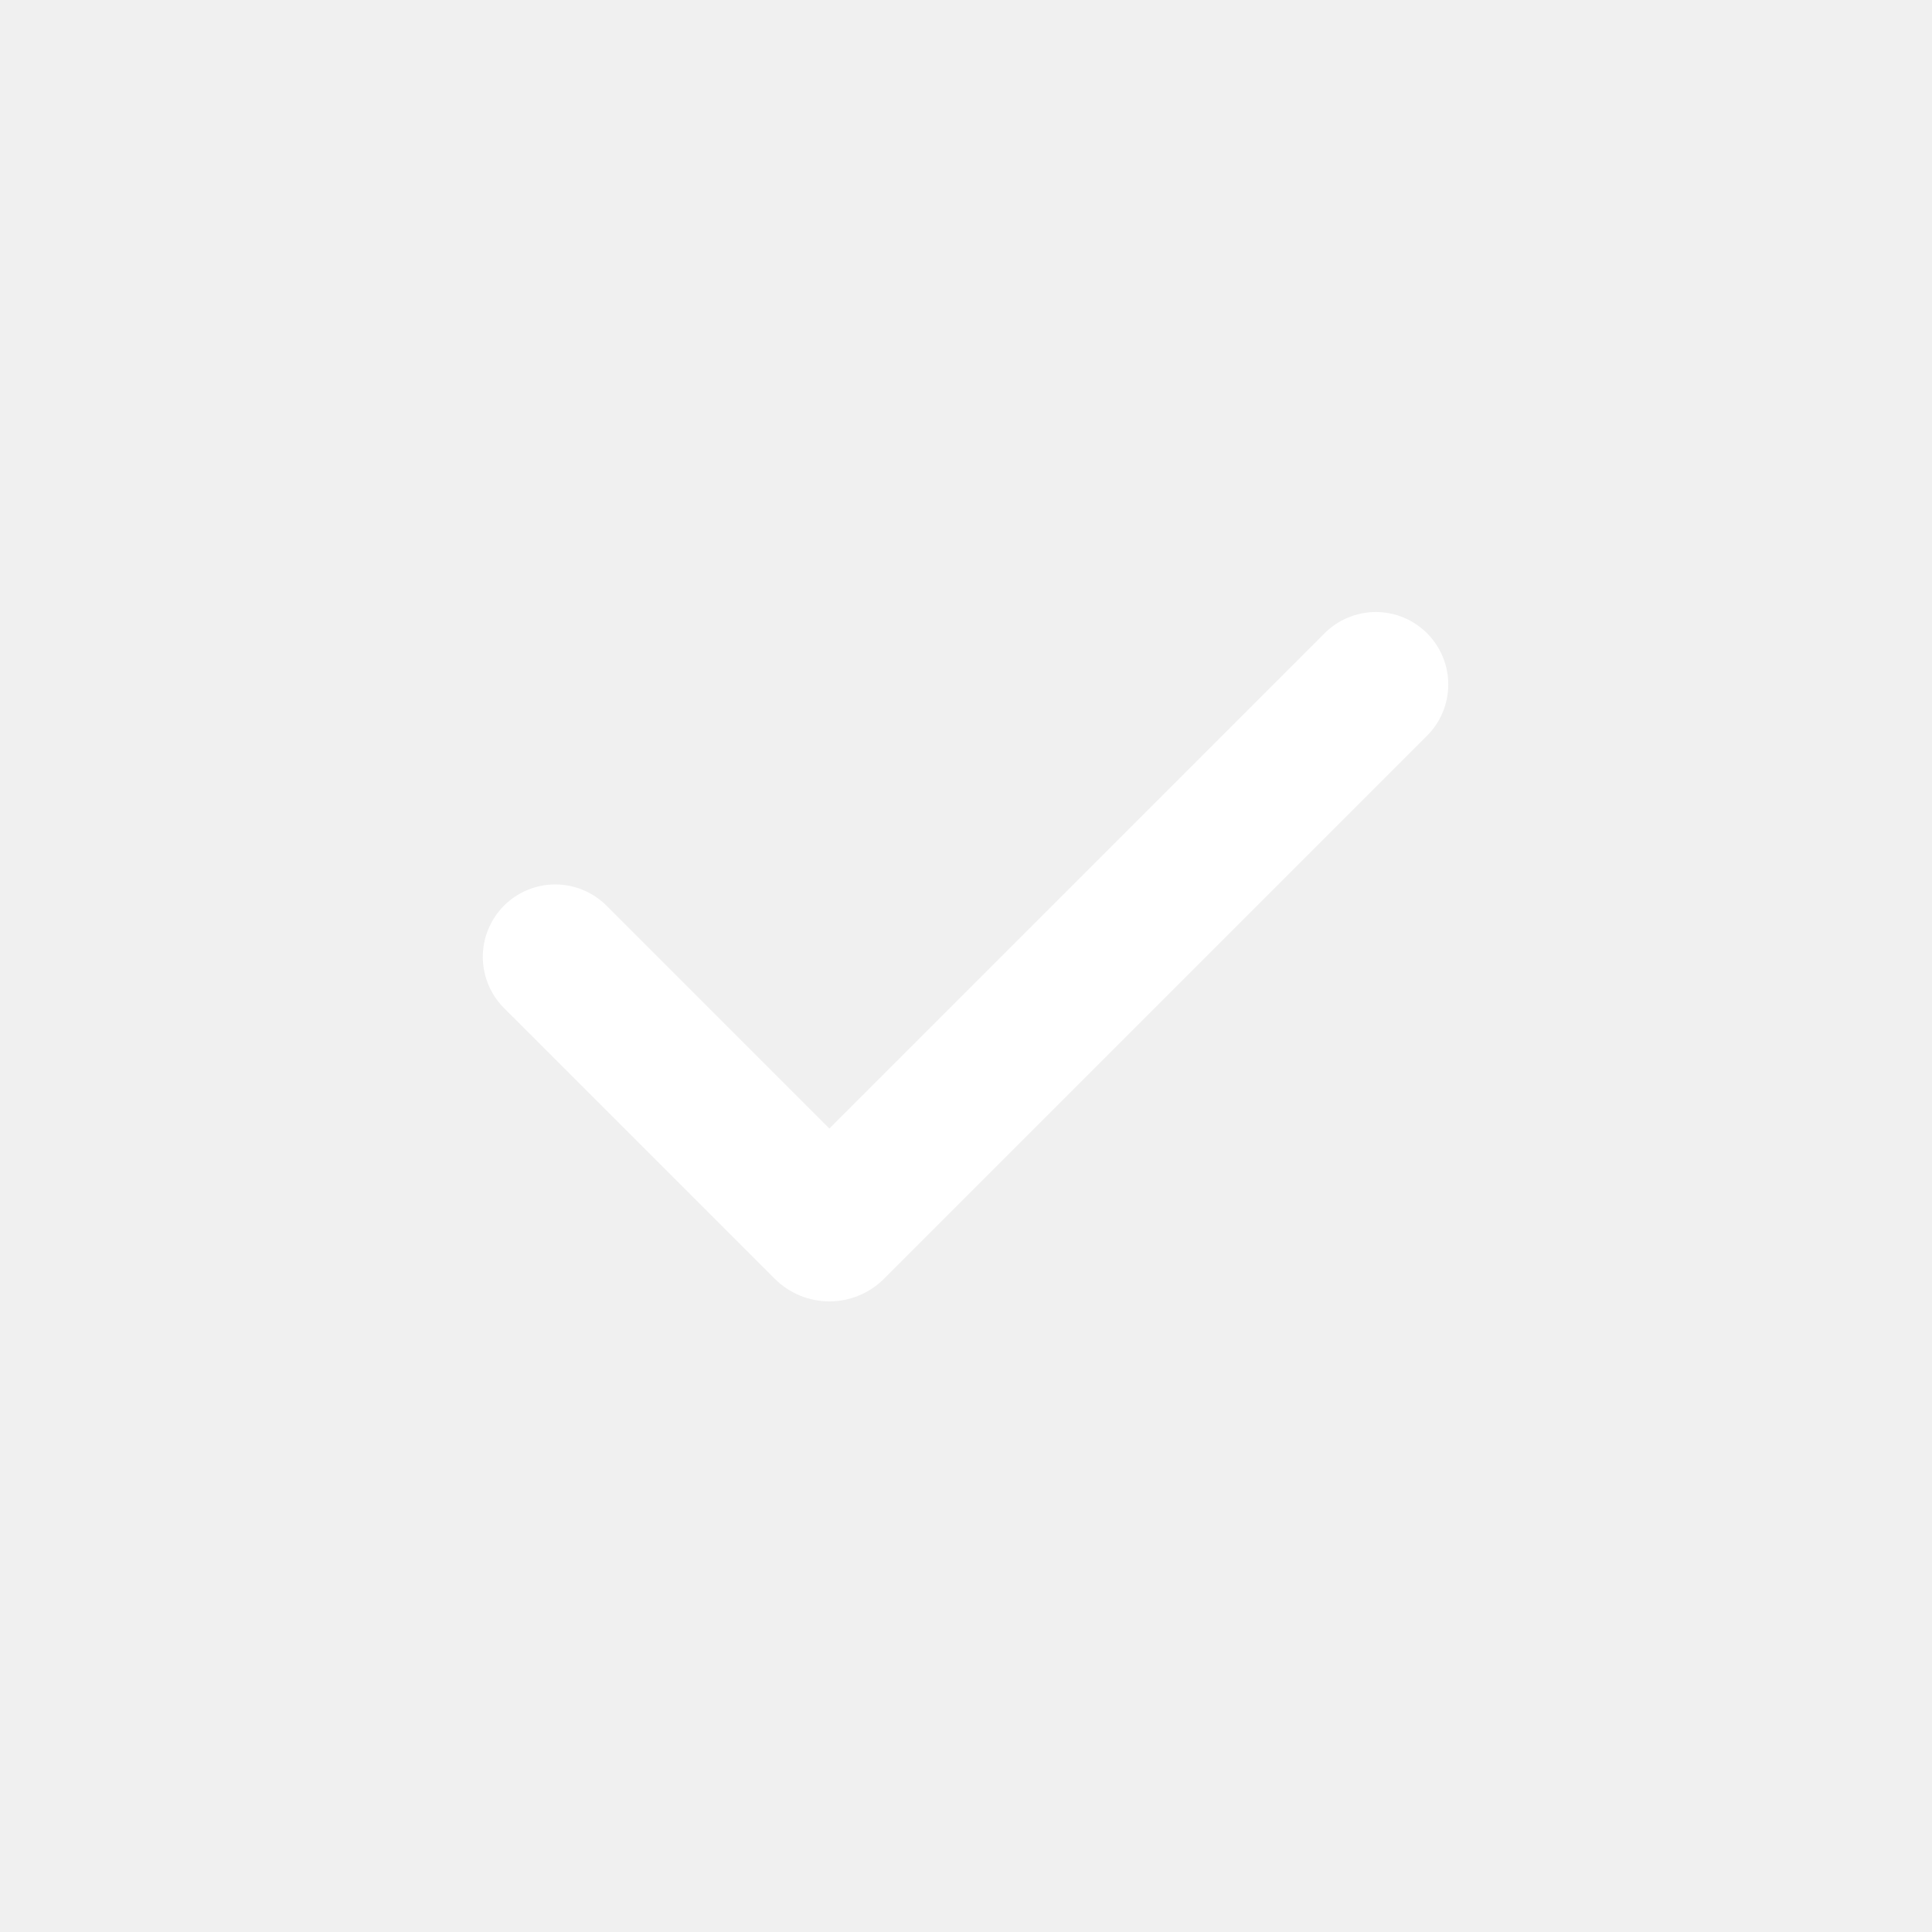
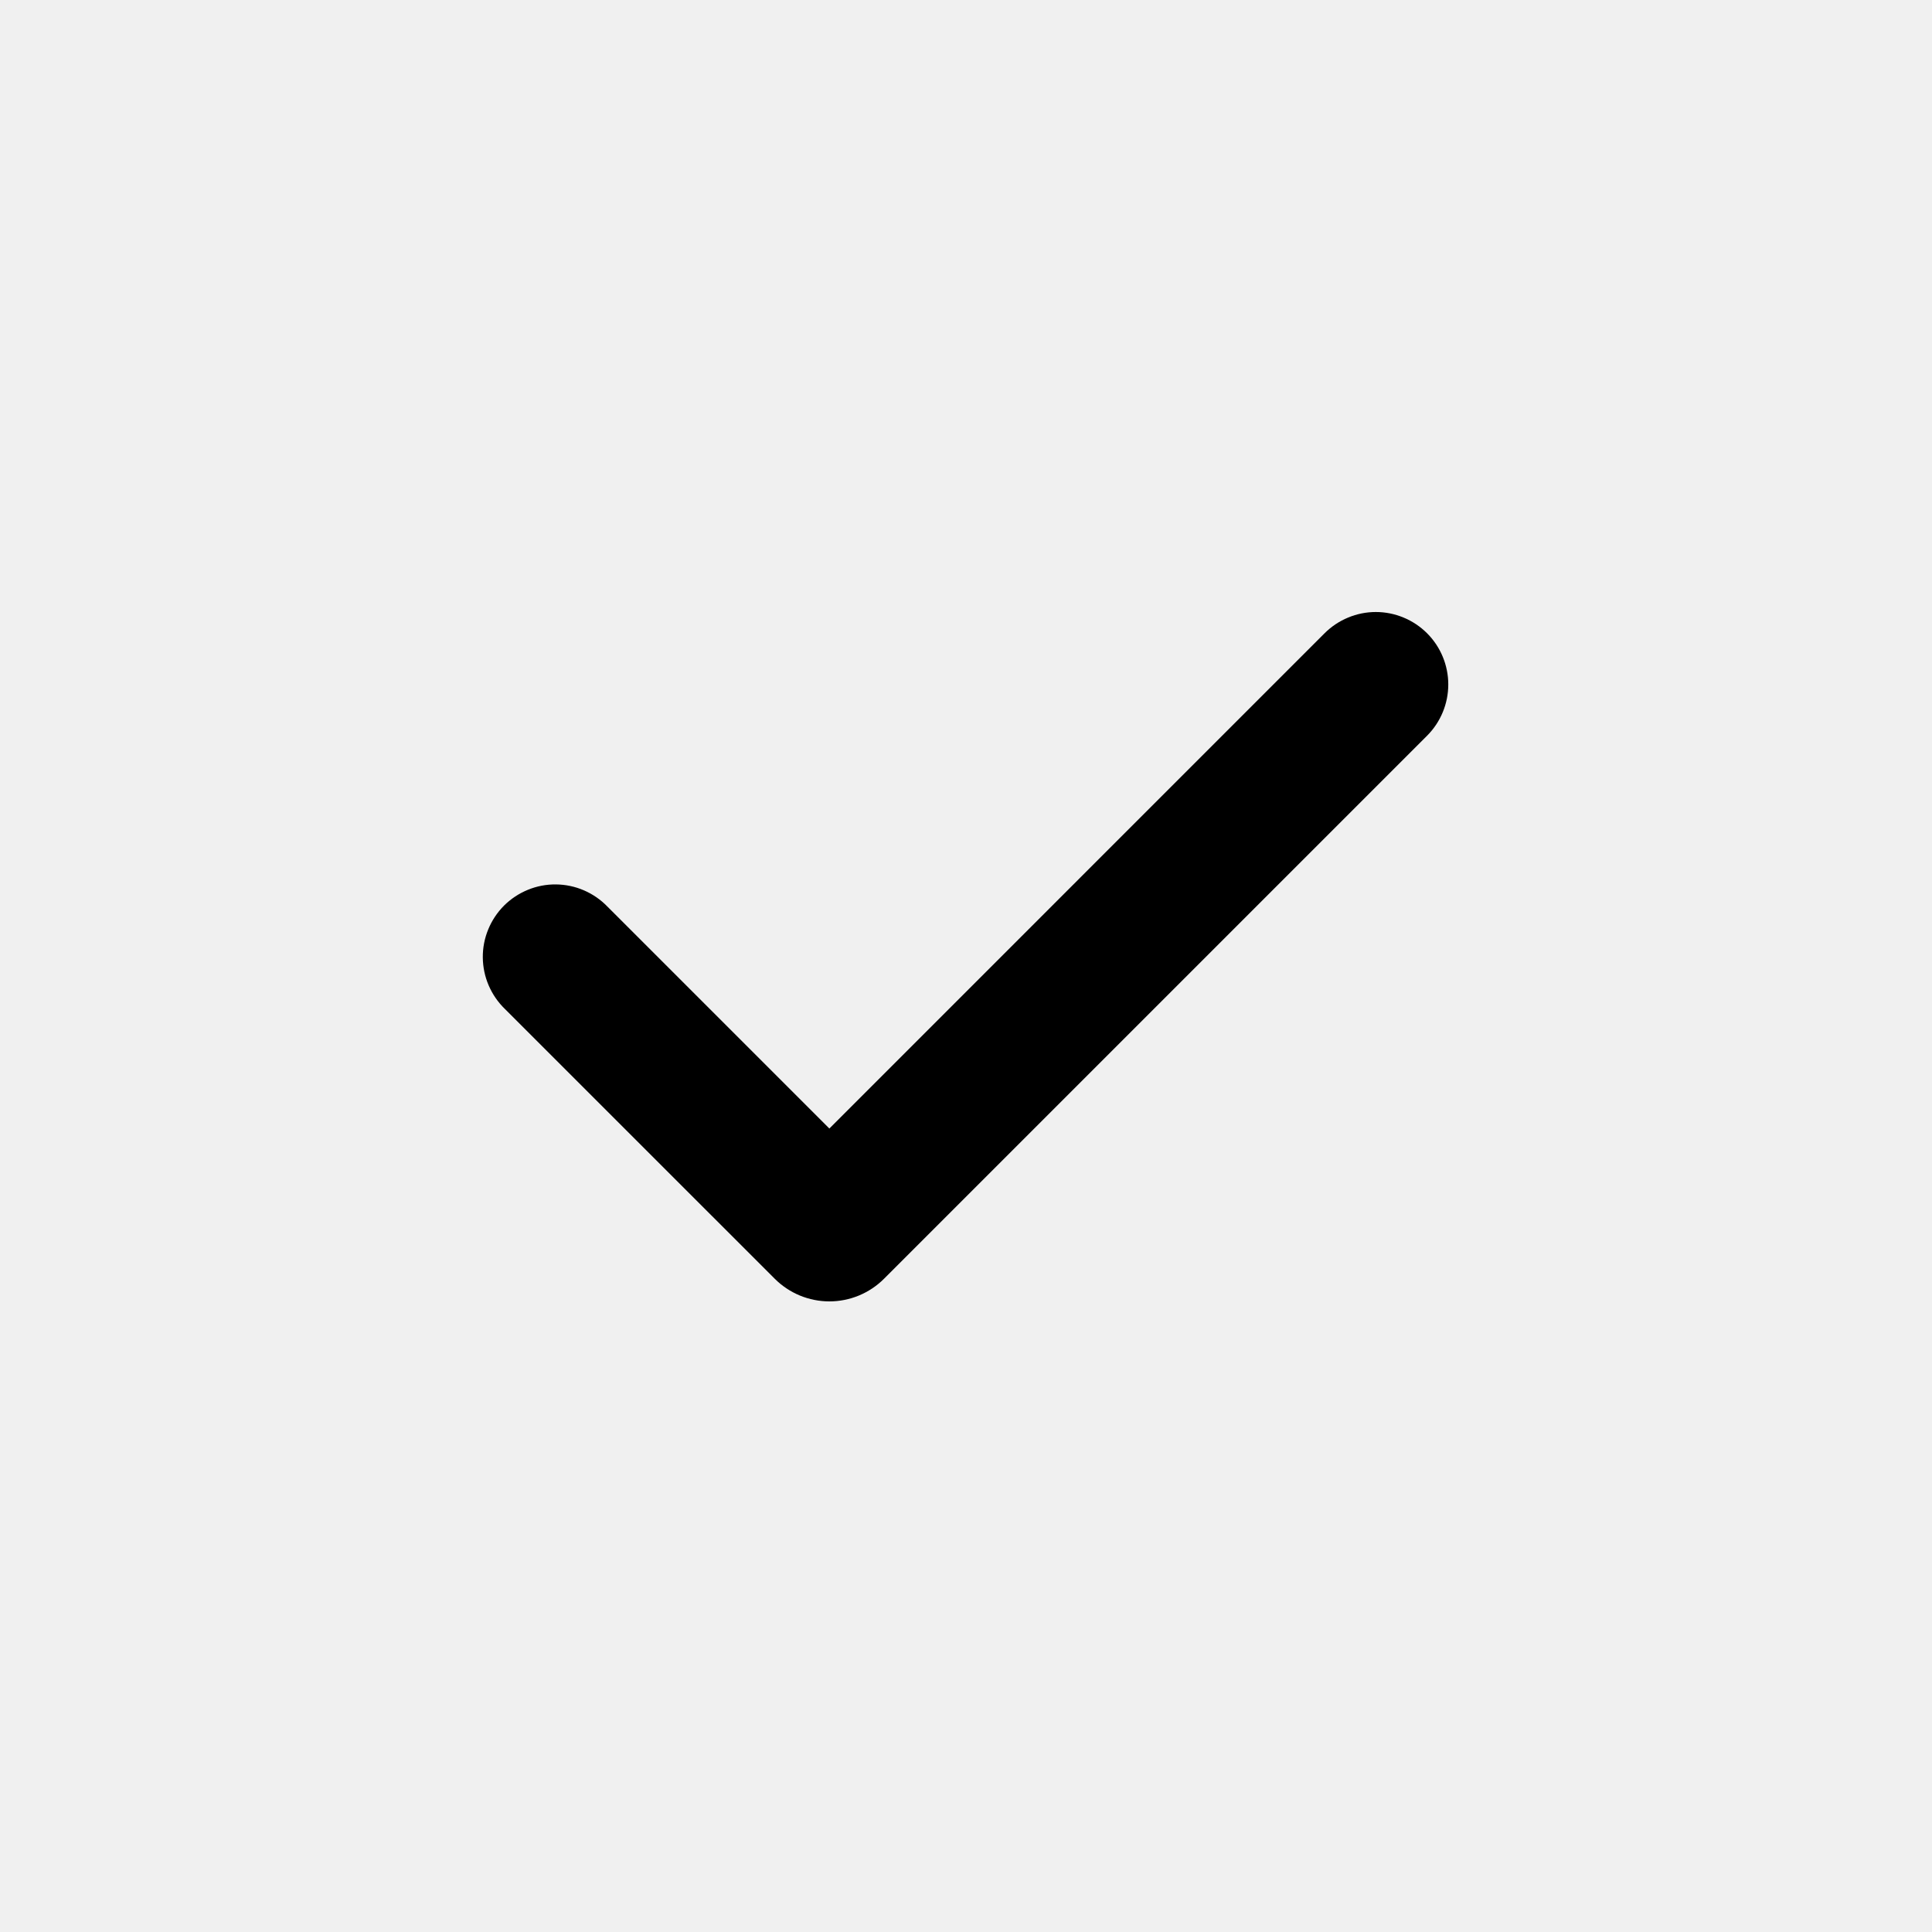
<svg xmlns="http://www.w3.org/2000/svg" width="40" height="40" viewBox="0 0 40 40" fill="none">
-   <path fill-rule="evenodd" clip-rule="evenodd" d="M29.546 13.111C29.827 13.392 29.985 13.774 29.985 14.171C29.985 14.569 29.827 14.951 29.546 15.232L18.303 26.475C18.154 26.624 17.978 26.741 17.784 26.822C17.59 26.902 17.382 26.944 17.172 26.944C16.961 26.944 16.753 26.902 16.559 26.822C16.365 26.741 16.189 26.624 16.04 26.475L10.454 20.89C10.311 20.752 10.197 20.586 10.118 20.403C10.039 20.22 9.998 20.023 9.996 19.824C9.994 19.625 10.032 19.427 10.108 19.243C10.183 19.059 10.295 18.891 10.435 18.75C10.576 18.61 10.744 18.498 10.928 18.423C11.112 18.347 11.31 18.309 11.509 18.311C11.708 18.313 11.905 18.354 12.088 18.433C12.271 18.512 12.437 18.626 12.575 18.769L17.171 23.365L27.424 13.111C27.563 12.972 27.729 12.861 27.911 12.786C28.093 12.71 28.288 12.671 28.485 12.671C28.682 12.671 28.877 12.71 29.059 12.786C29.241 12.861 29.407 12.972 29.546 13.111Z" fill="white" />
+   <path fill-rule="evenodd" clip-rule="evenodd" d="M29.546 13.111C29.827 13.392 29.985 13.774 29.985 14.171C29.985 14.569 29.827 14.951 29.546 15.232L18.303 26.475C18.154 26.624 17.978 26.741 17.784 26.822C17.59 26.902 17.382 26.944 17.172 26.944C16.961 26.944 16.753 26.902 16.559 26.822C16.365 26.741 16.189 26.624 16.04 26.475L10.454 20.89C10.311 20.752 10.197 20.586 10.118 20.403C10.039 20.22 9.998 20.023 9.996 19.824C9.994 19.625 10.032 19.427 10.108 19.243C10.183 19.059 10.295 18.891 10.435 18.75C10.576 18.61 10.744 18.498 10.928 18.423C11.112 18.347 11.31 18.309 11.509 18.311C11.708 18.313 11.905 18.354 12.088 18.433C12.271 18.512 12.437 18.626 12.575 18.769L17.171 23.365L27.424 13.111C27.563 12.972 27.729 12.861 27.911 12.786C28.093 12.71 28.288 12.671 28.485 12.671C28.682 12.671 28.877 12.71 29.059 12.786C29.241 12.861 29.407 12.972 29.546 13.111Z" fill="currentColor" />
</svg>
